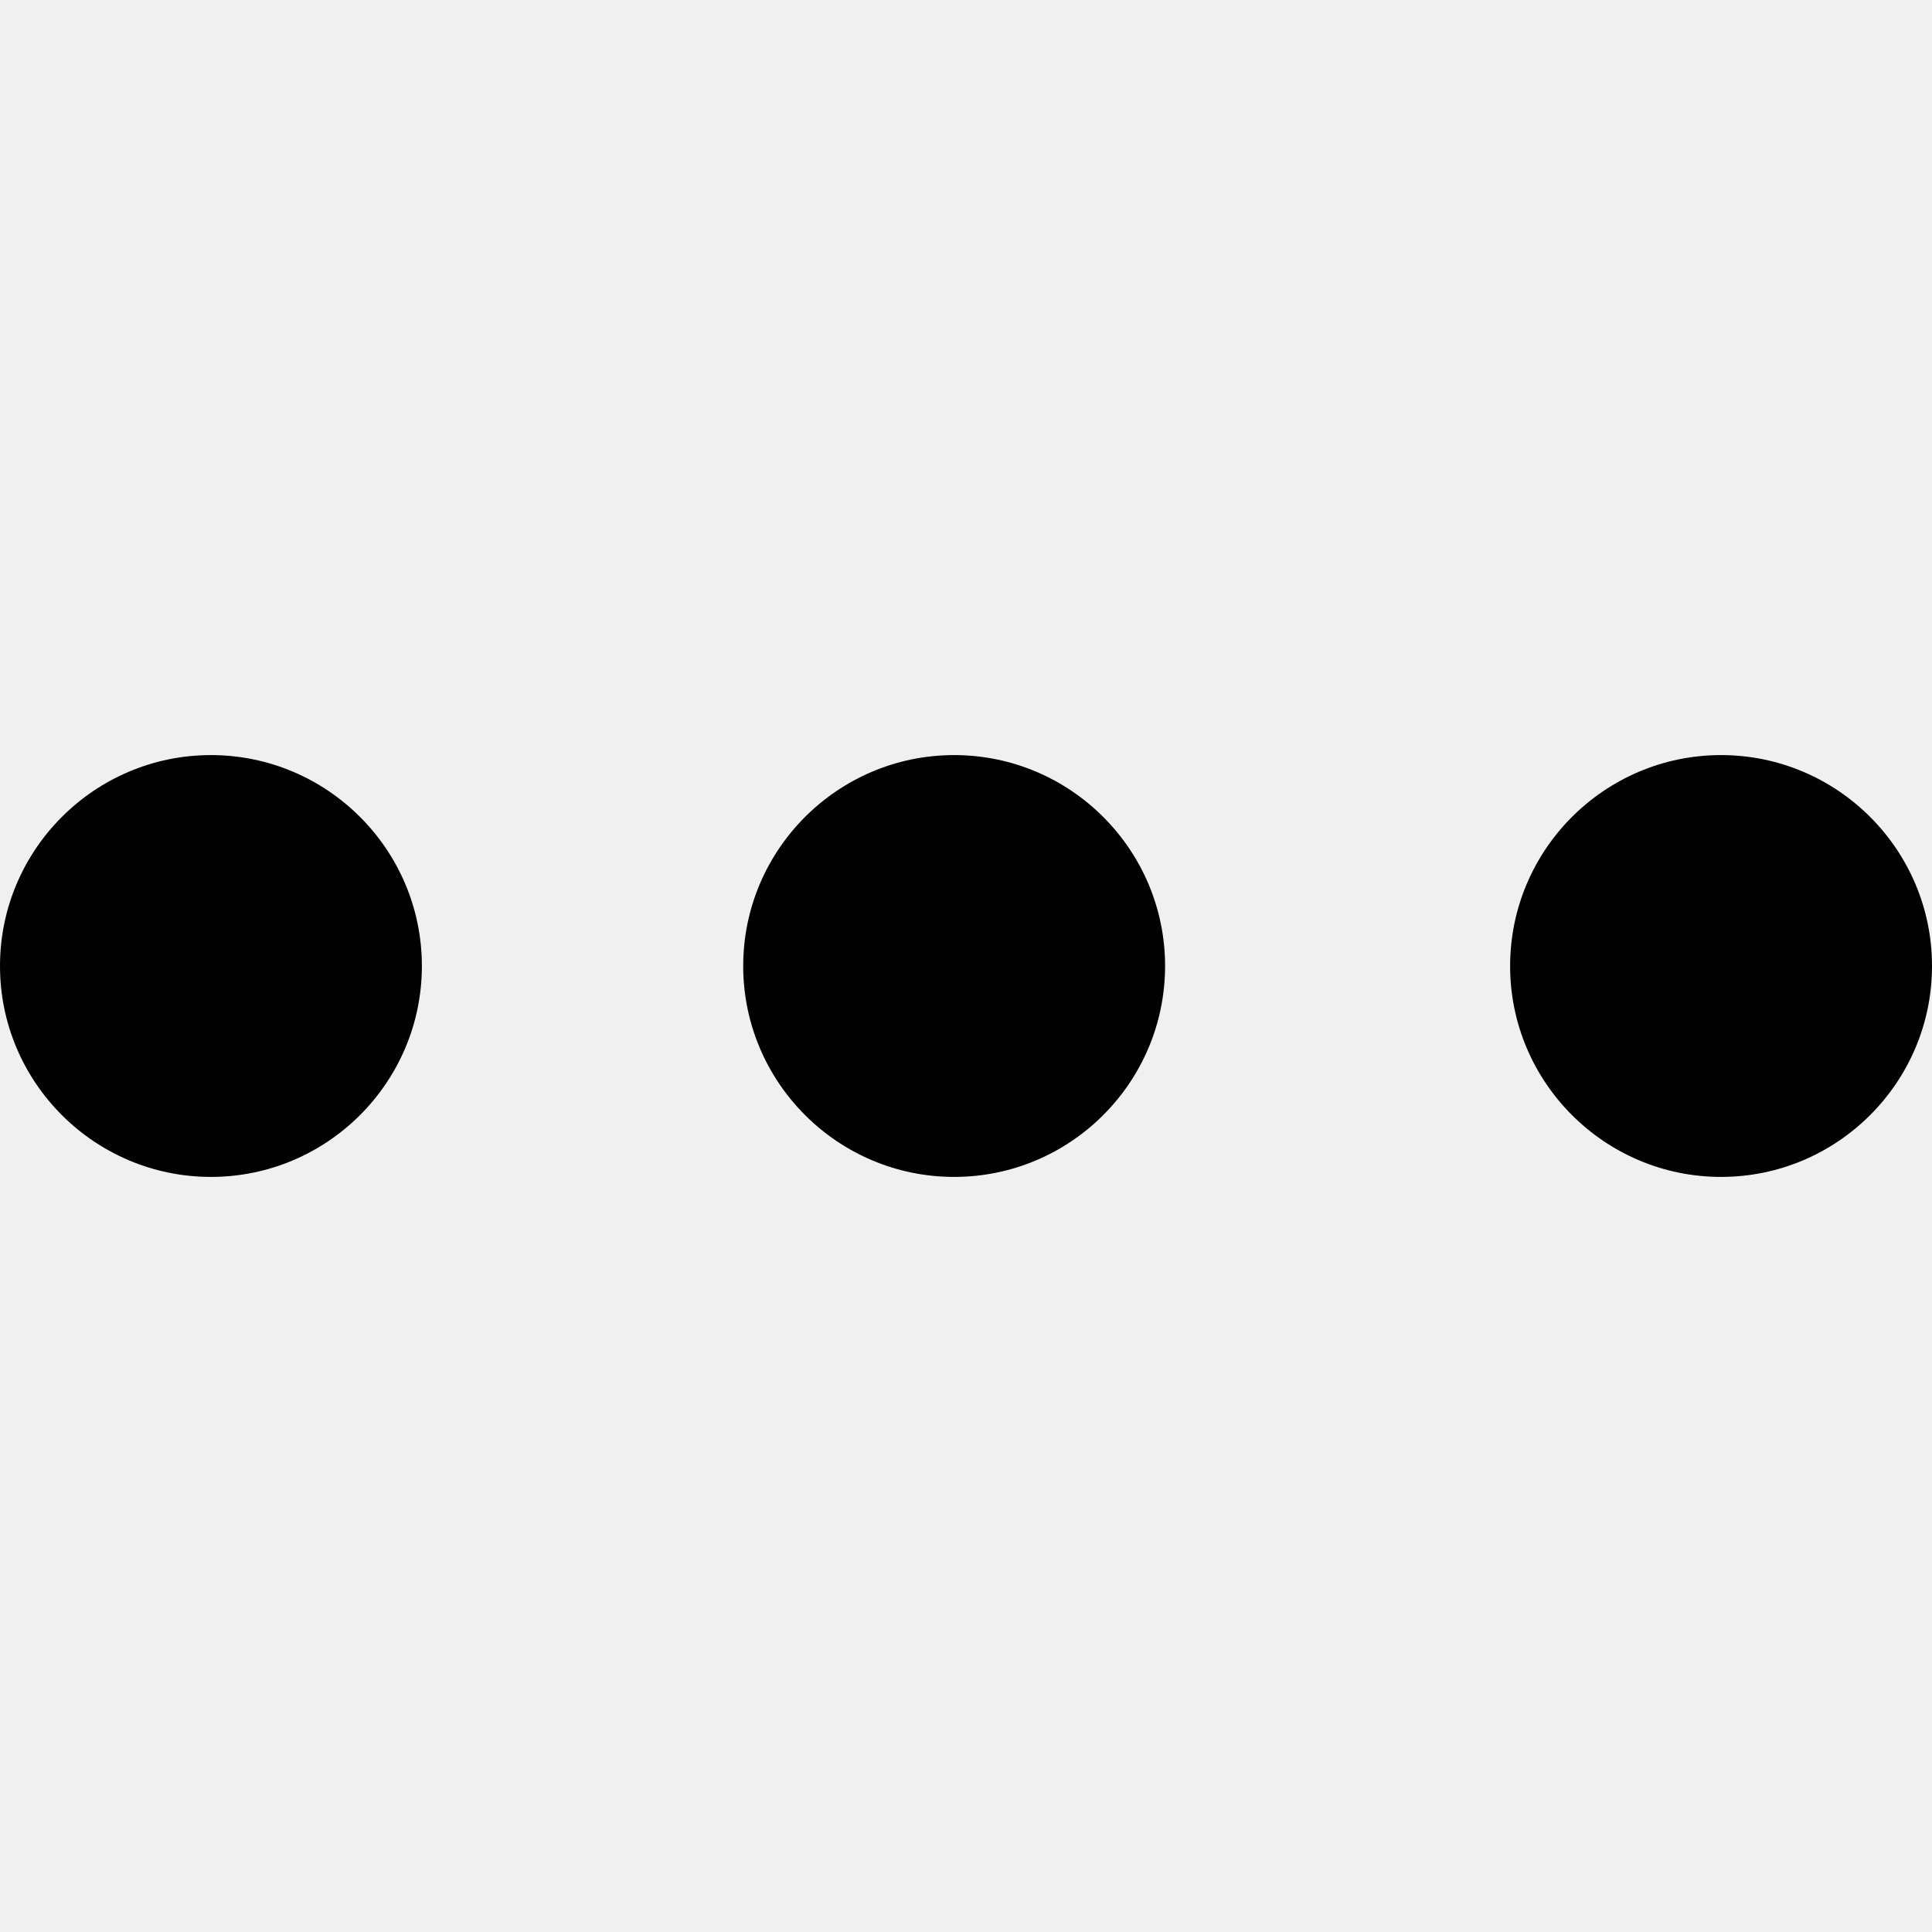
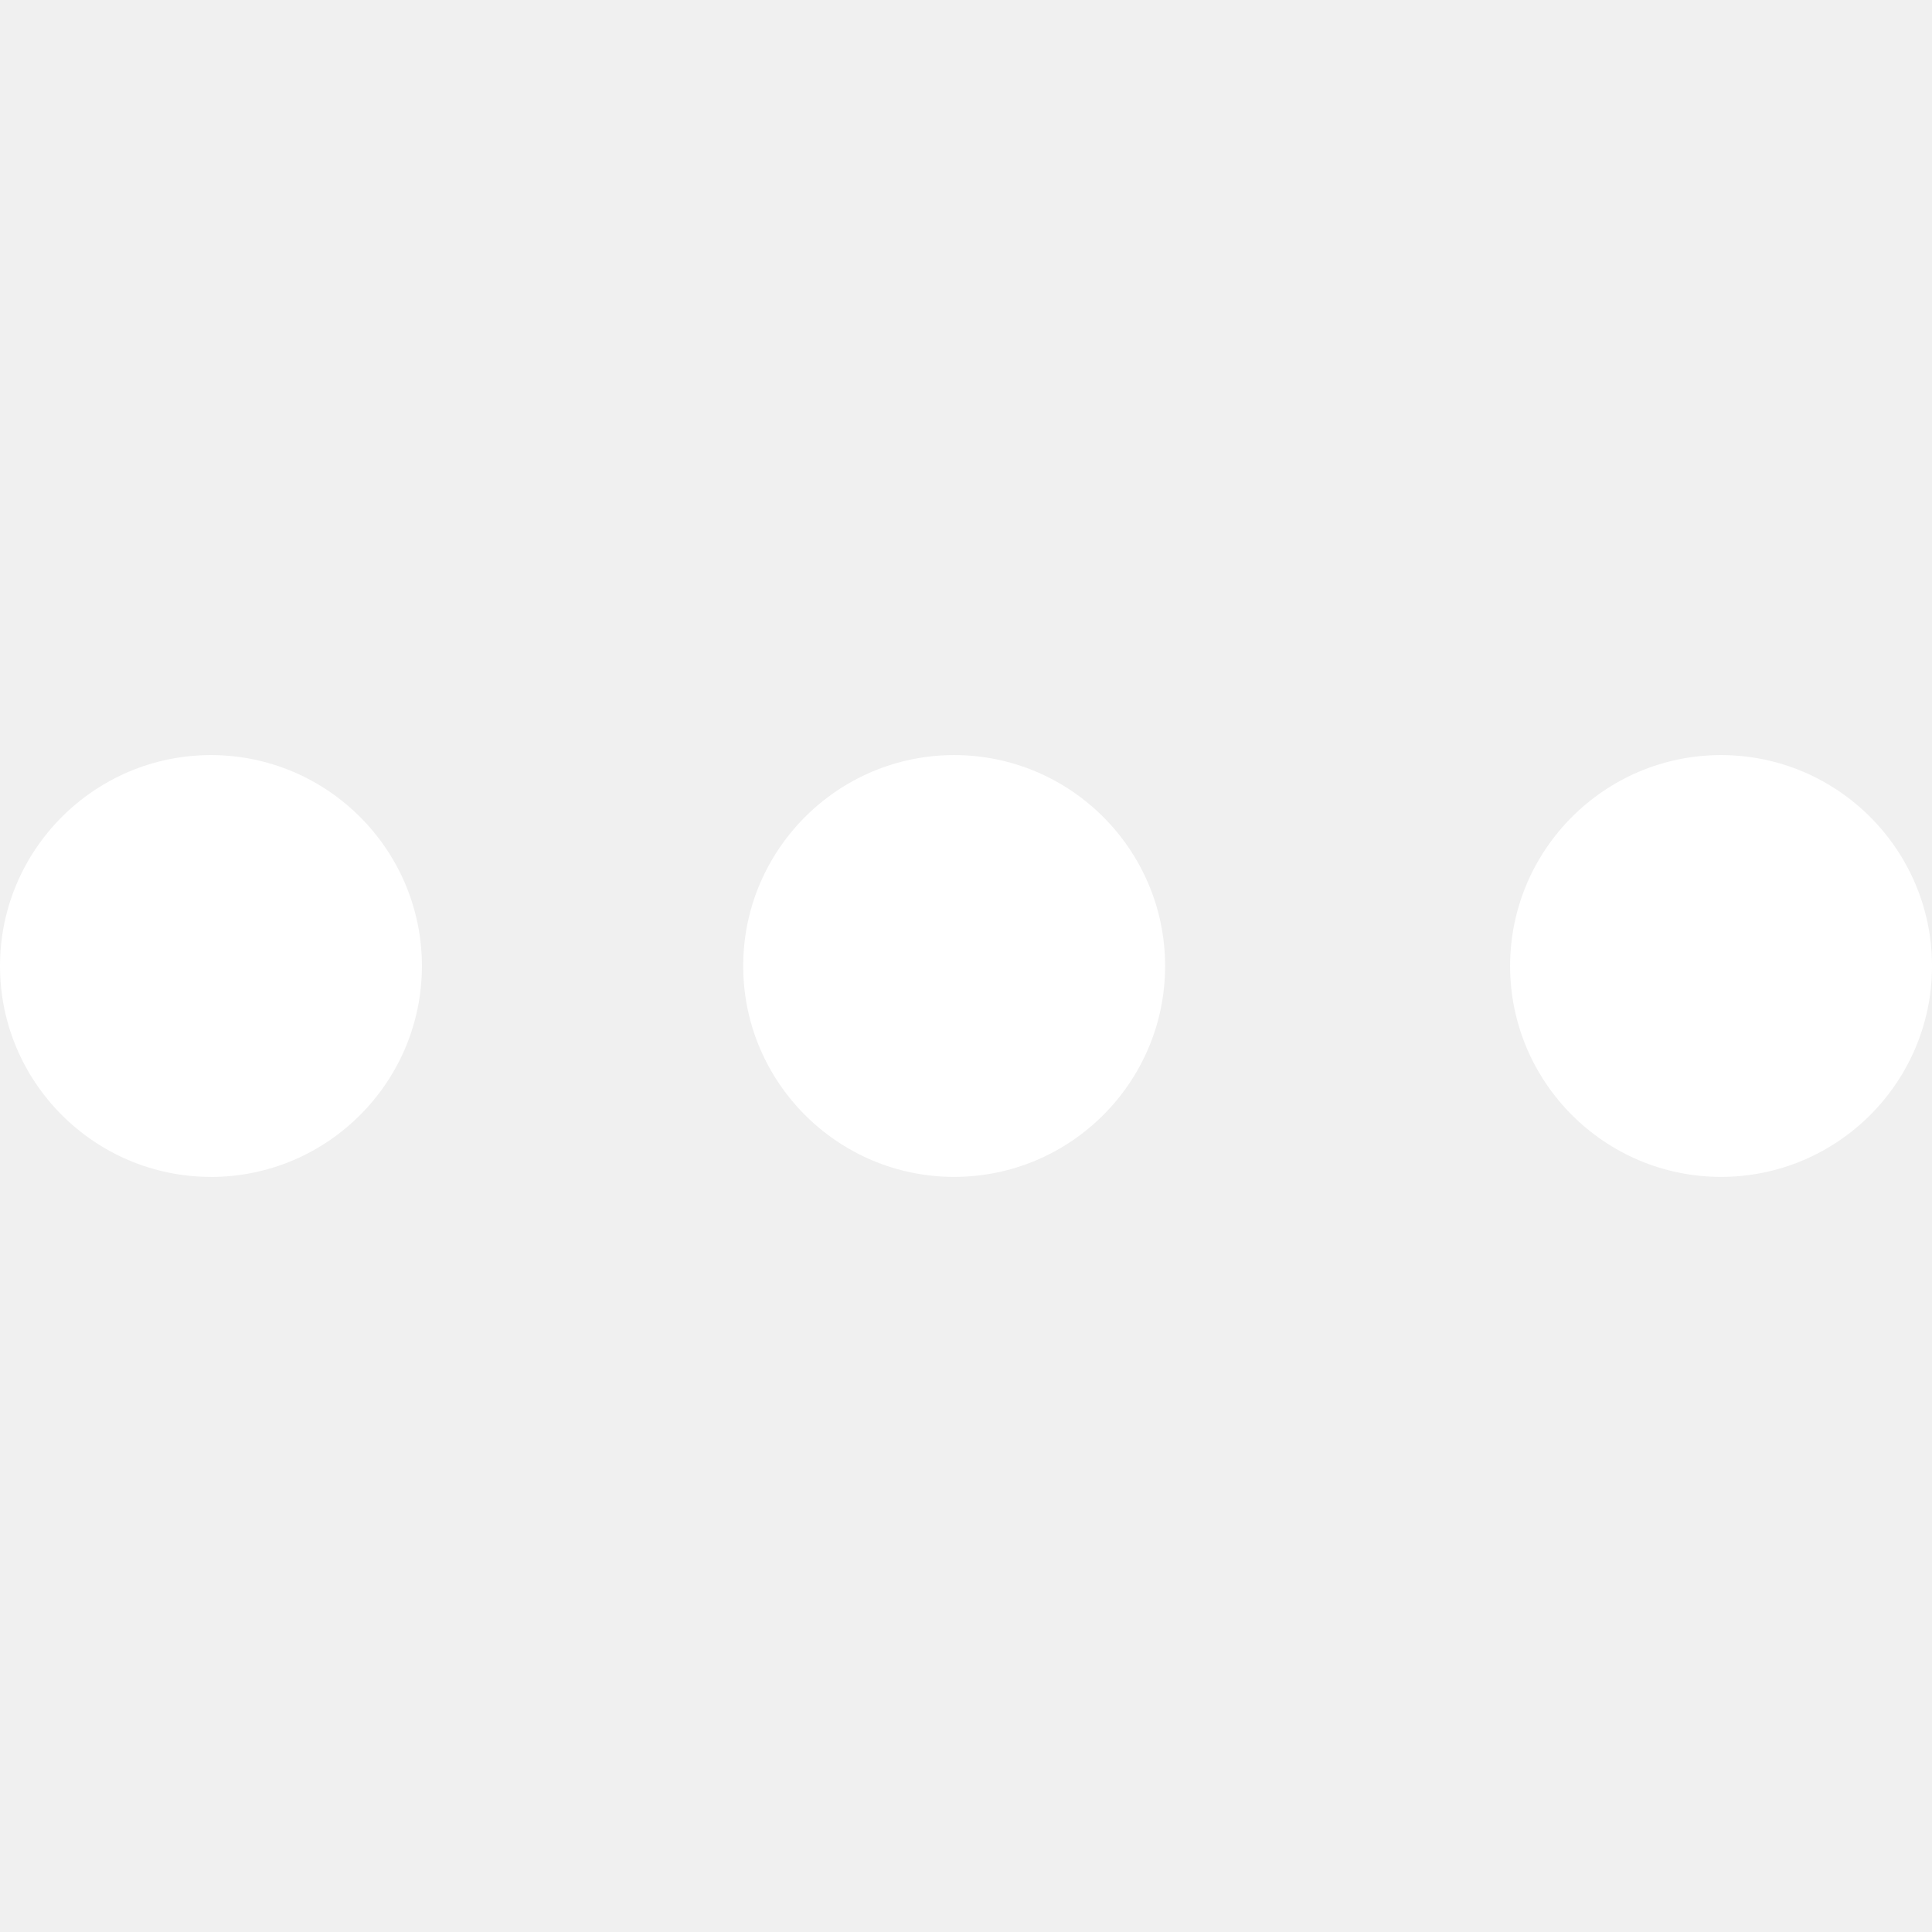
- <svg xmlns="http://www.w3.org/2000/svg" viewBox="0 0 375.636 375.635">
-   <path d="M41.013 228.825C18.396 228.825 0 210.438 0 187.818c0-22.608 18.396-41.007 41.013-41.007 22.617 0 41.013 18.398 41.013 41.007-.001 22.62-18.396 41.007-41.013 41.007zm144.5 0c-22.617 0-41.013-18.387-41.013-41.007 0-22.608 18.396-41.007 41.013-41.007 22.613 0 41.013 18.398 41.013 41.007-.001 22.62-18.4 41.007-41.013 41.007zm149.11 0c-22.613 0-41.013-18.387-41.013-41.007 0-22.608 18.399-41.007 41.013-41.007 22.614 0 41.013 18.398 41.013 41.007 0 22.62-18.399 41.007-41.013 41.007z" />
+ <svg xmlns="http://www.w3.org/2000/svg" width="375.636" height="375.635">
+   <g class="layer">
+     <path d="m41.01,228.82c-22.61,0 -41.01,-18.38 -41.01,-41c0,-22.61 18.4,-41.01 41.01,-41.01c22.62,0 41.02,18.4 41.02,41.01c-0.01,22.62 -18.4,41.01 -41.02,41.01l0,-0.01zm144.5,0c-22.61,0 -41.01,-18.38 -41.01,-41c0,-22.61 18.4,-41.01 41.01,-41.01c22.62,0 41.02,18.4 41.02,41.01c0,22.62 -18.4,41 -41.02,41zm149.11,0c-22.61,0 -41.01,-18.38 -41.01,-41c0,-22.61 18.4,-41.01 41.01,-41.01c22.62,0 41.02,18.4 41.02,41.01c0,22.62 -18.4,41 -41.02,41z" fill="#fff" id="svg_1" />
+   </g>
</svg>
